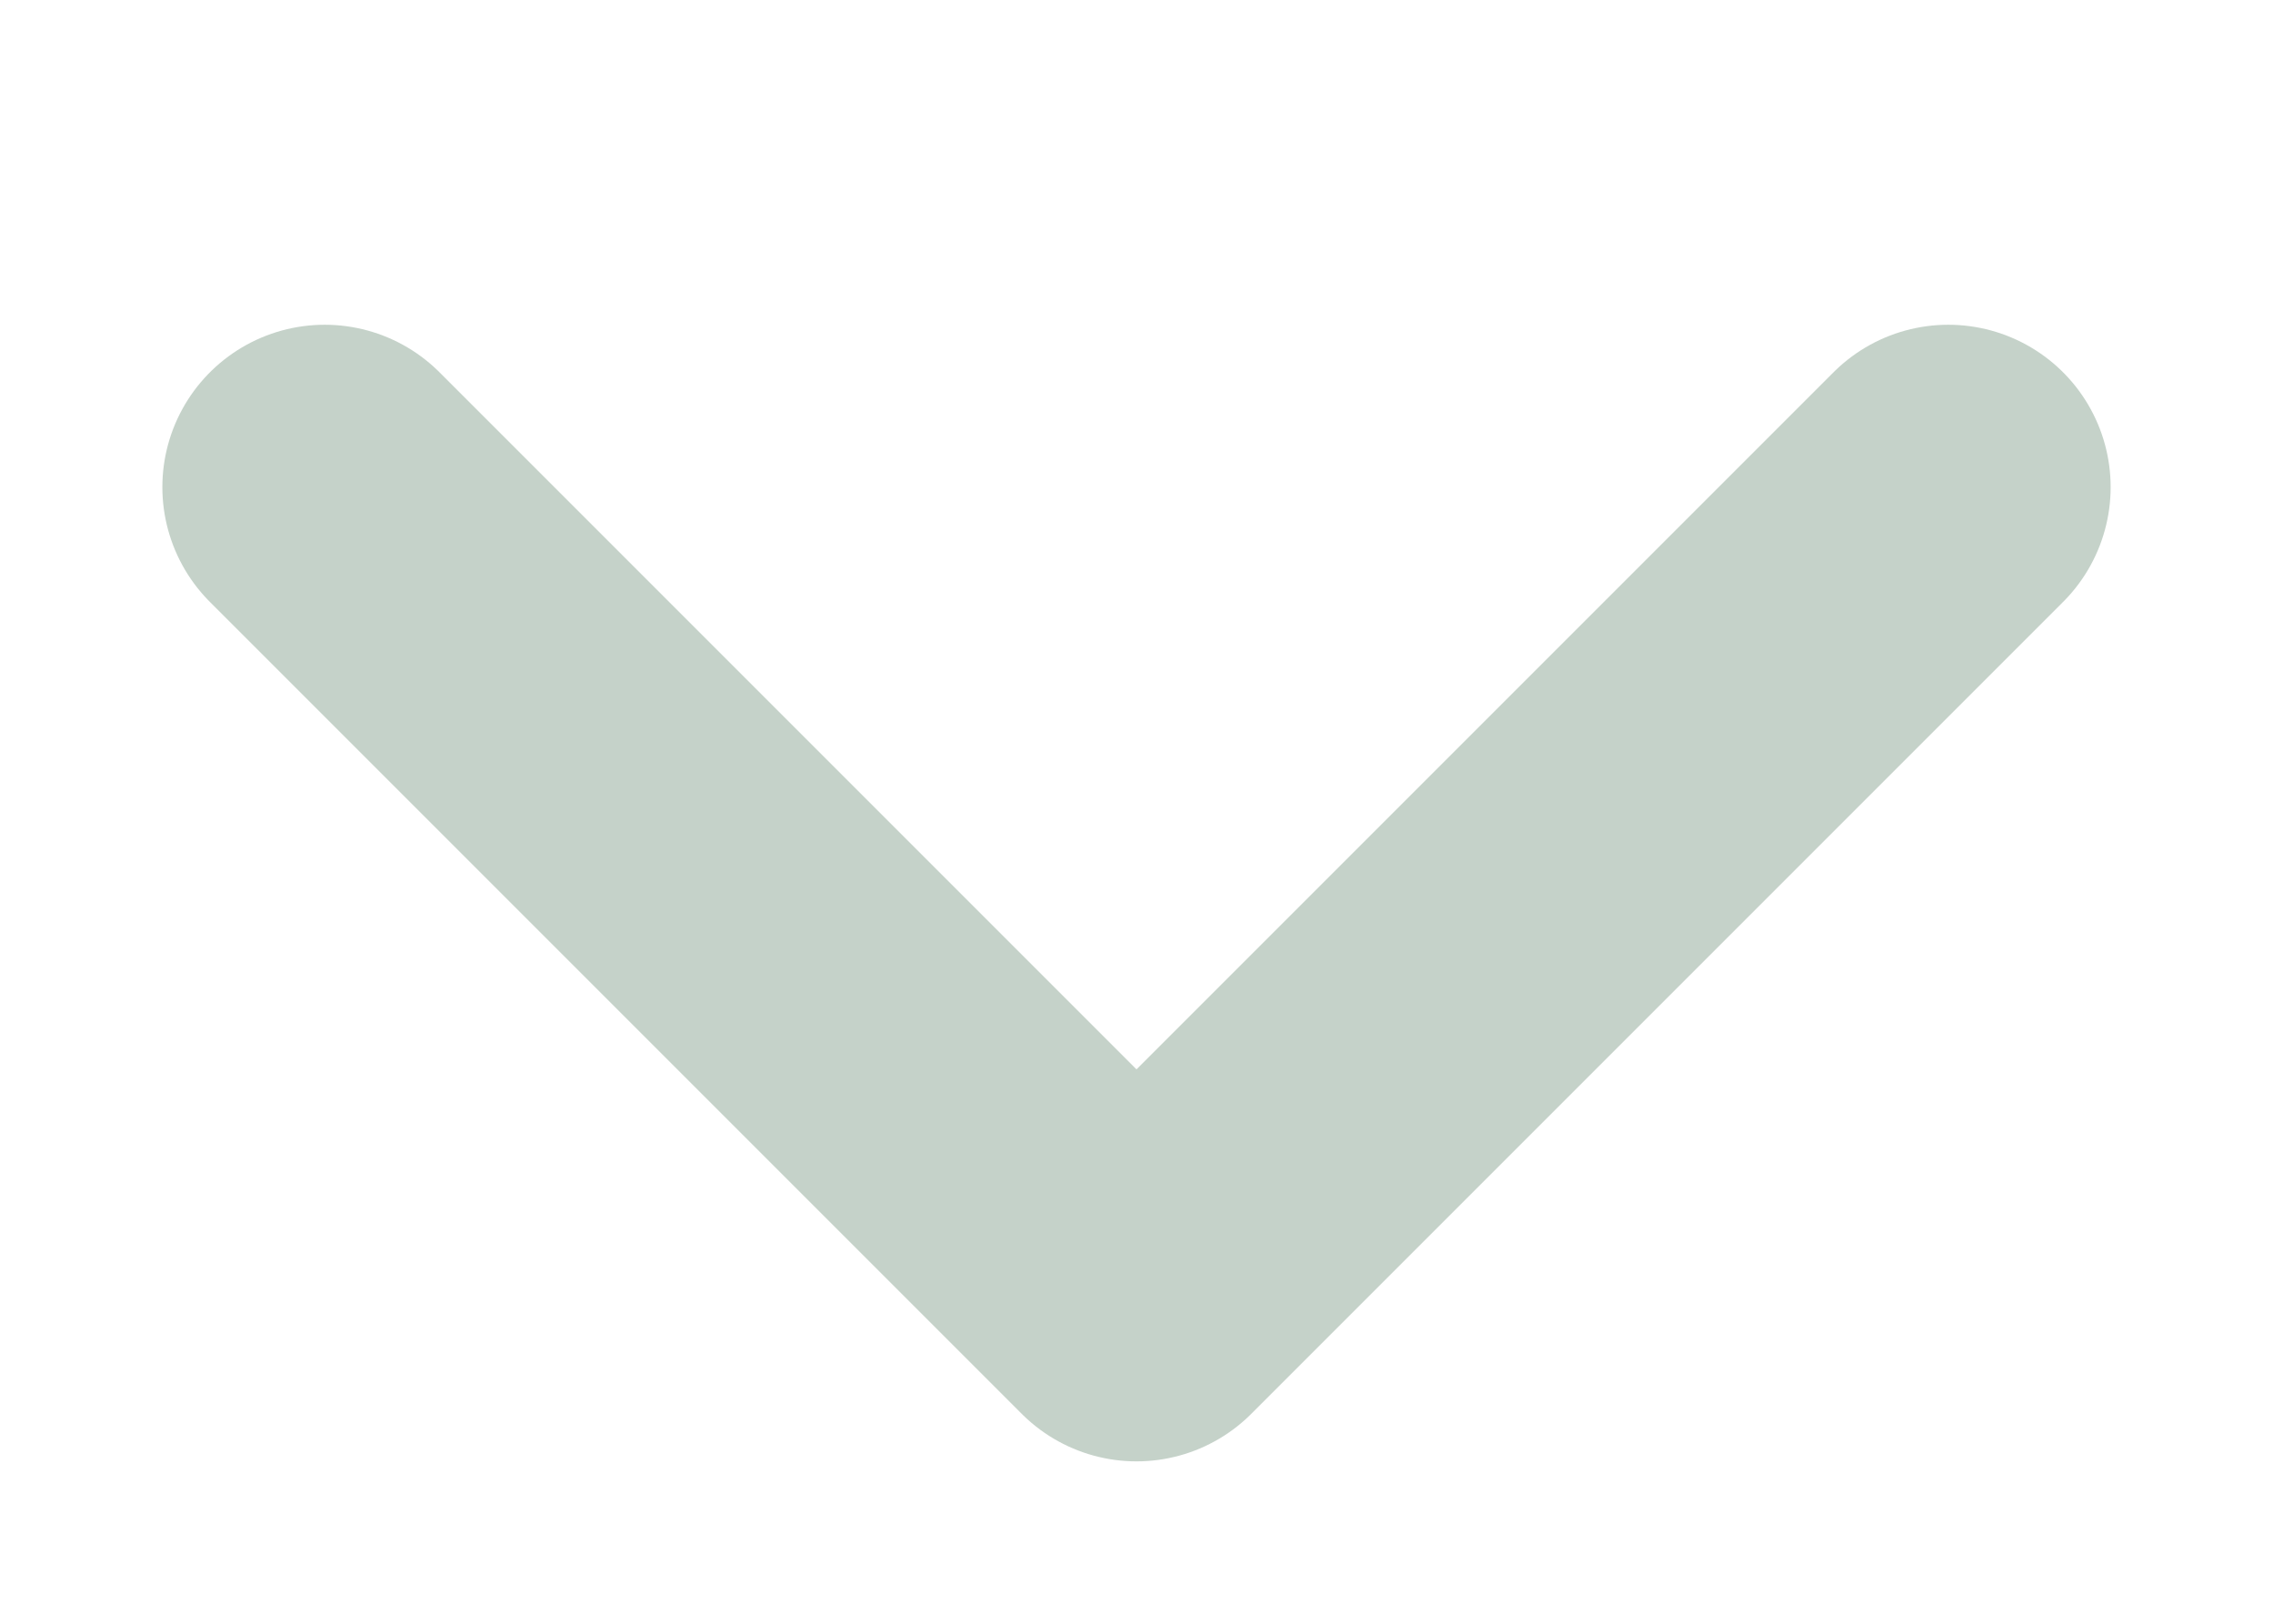
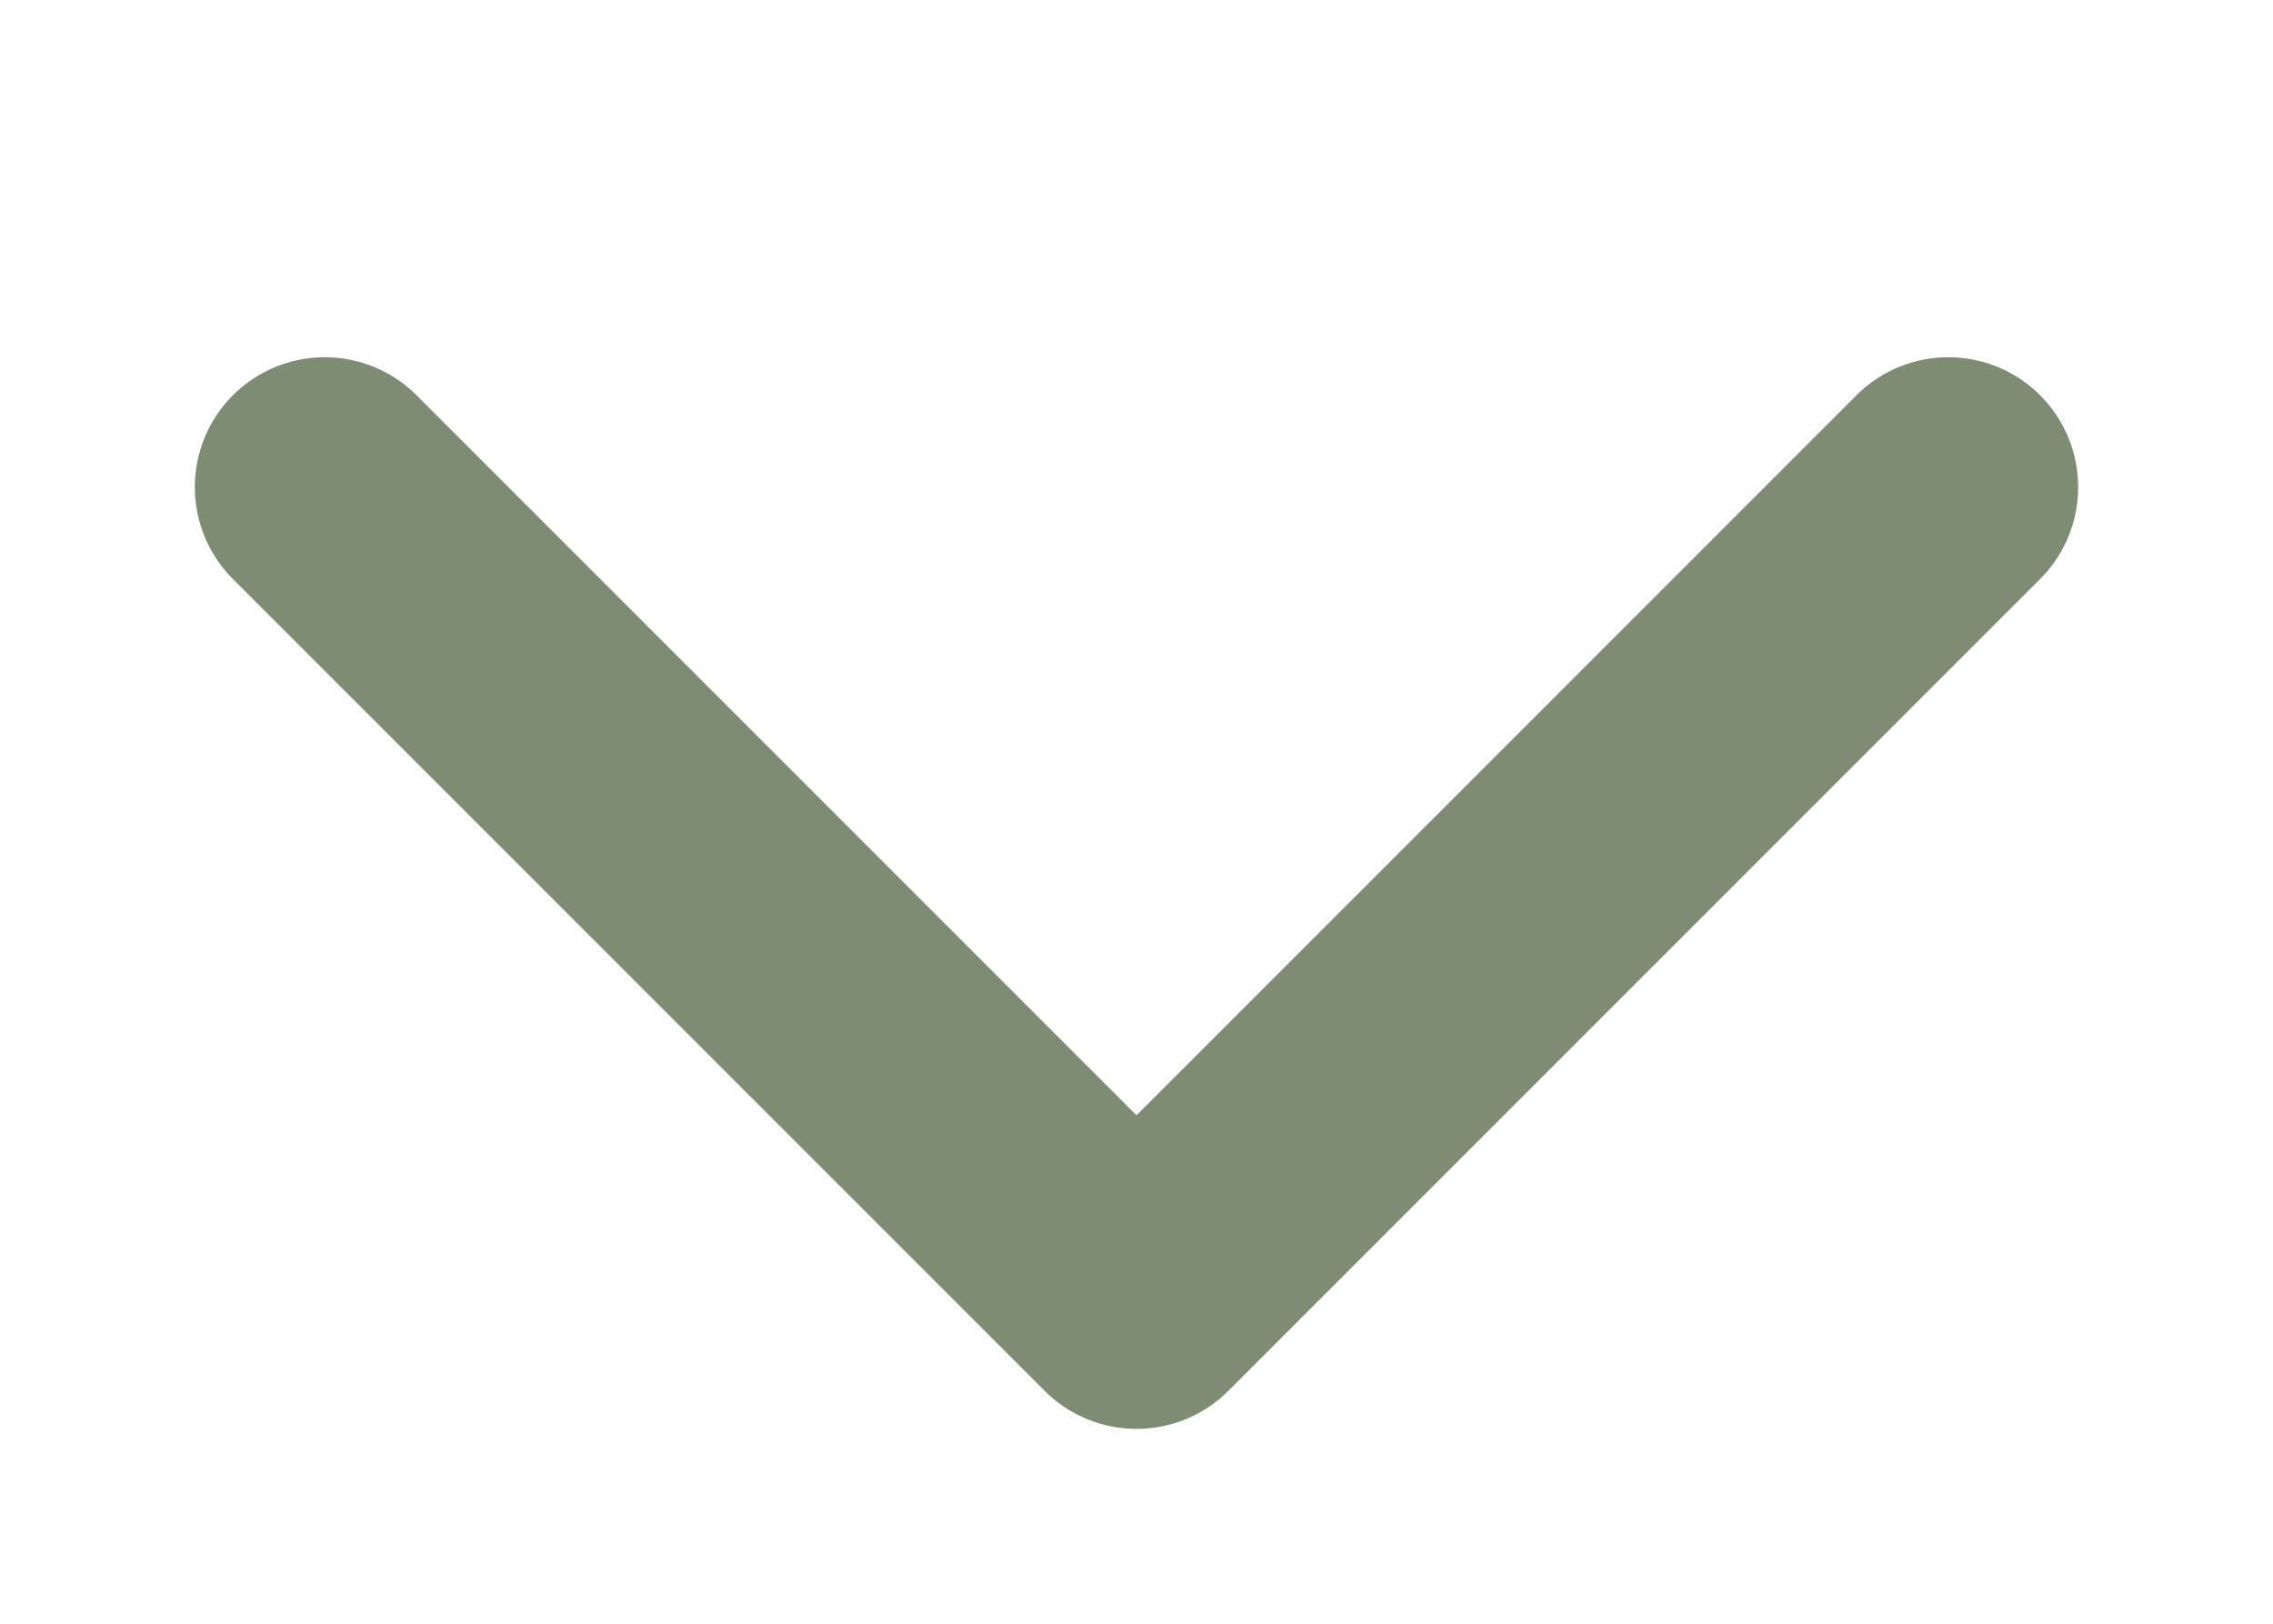
<svg xmlns="http://www.w3.org/2000/svg" width="14" height="10" viewBox="0 0 14 10">
-   <path d="m2 3 5 5 5-5" fill="none" stroke="#c5d2c9" stroke-width="2" stroke-linecap="round" stroke-linejoin="round" />
+   <path d="m2 3 5 5 5-5" fill="none" stroke="#7f8c74" stroke-width="1.6" stroke-linecap="round" stroke-linejoin="round" />
</svg>
